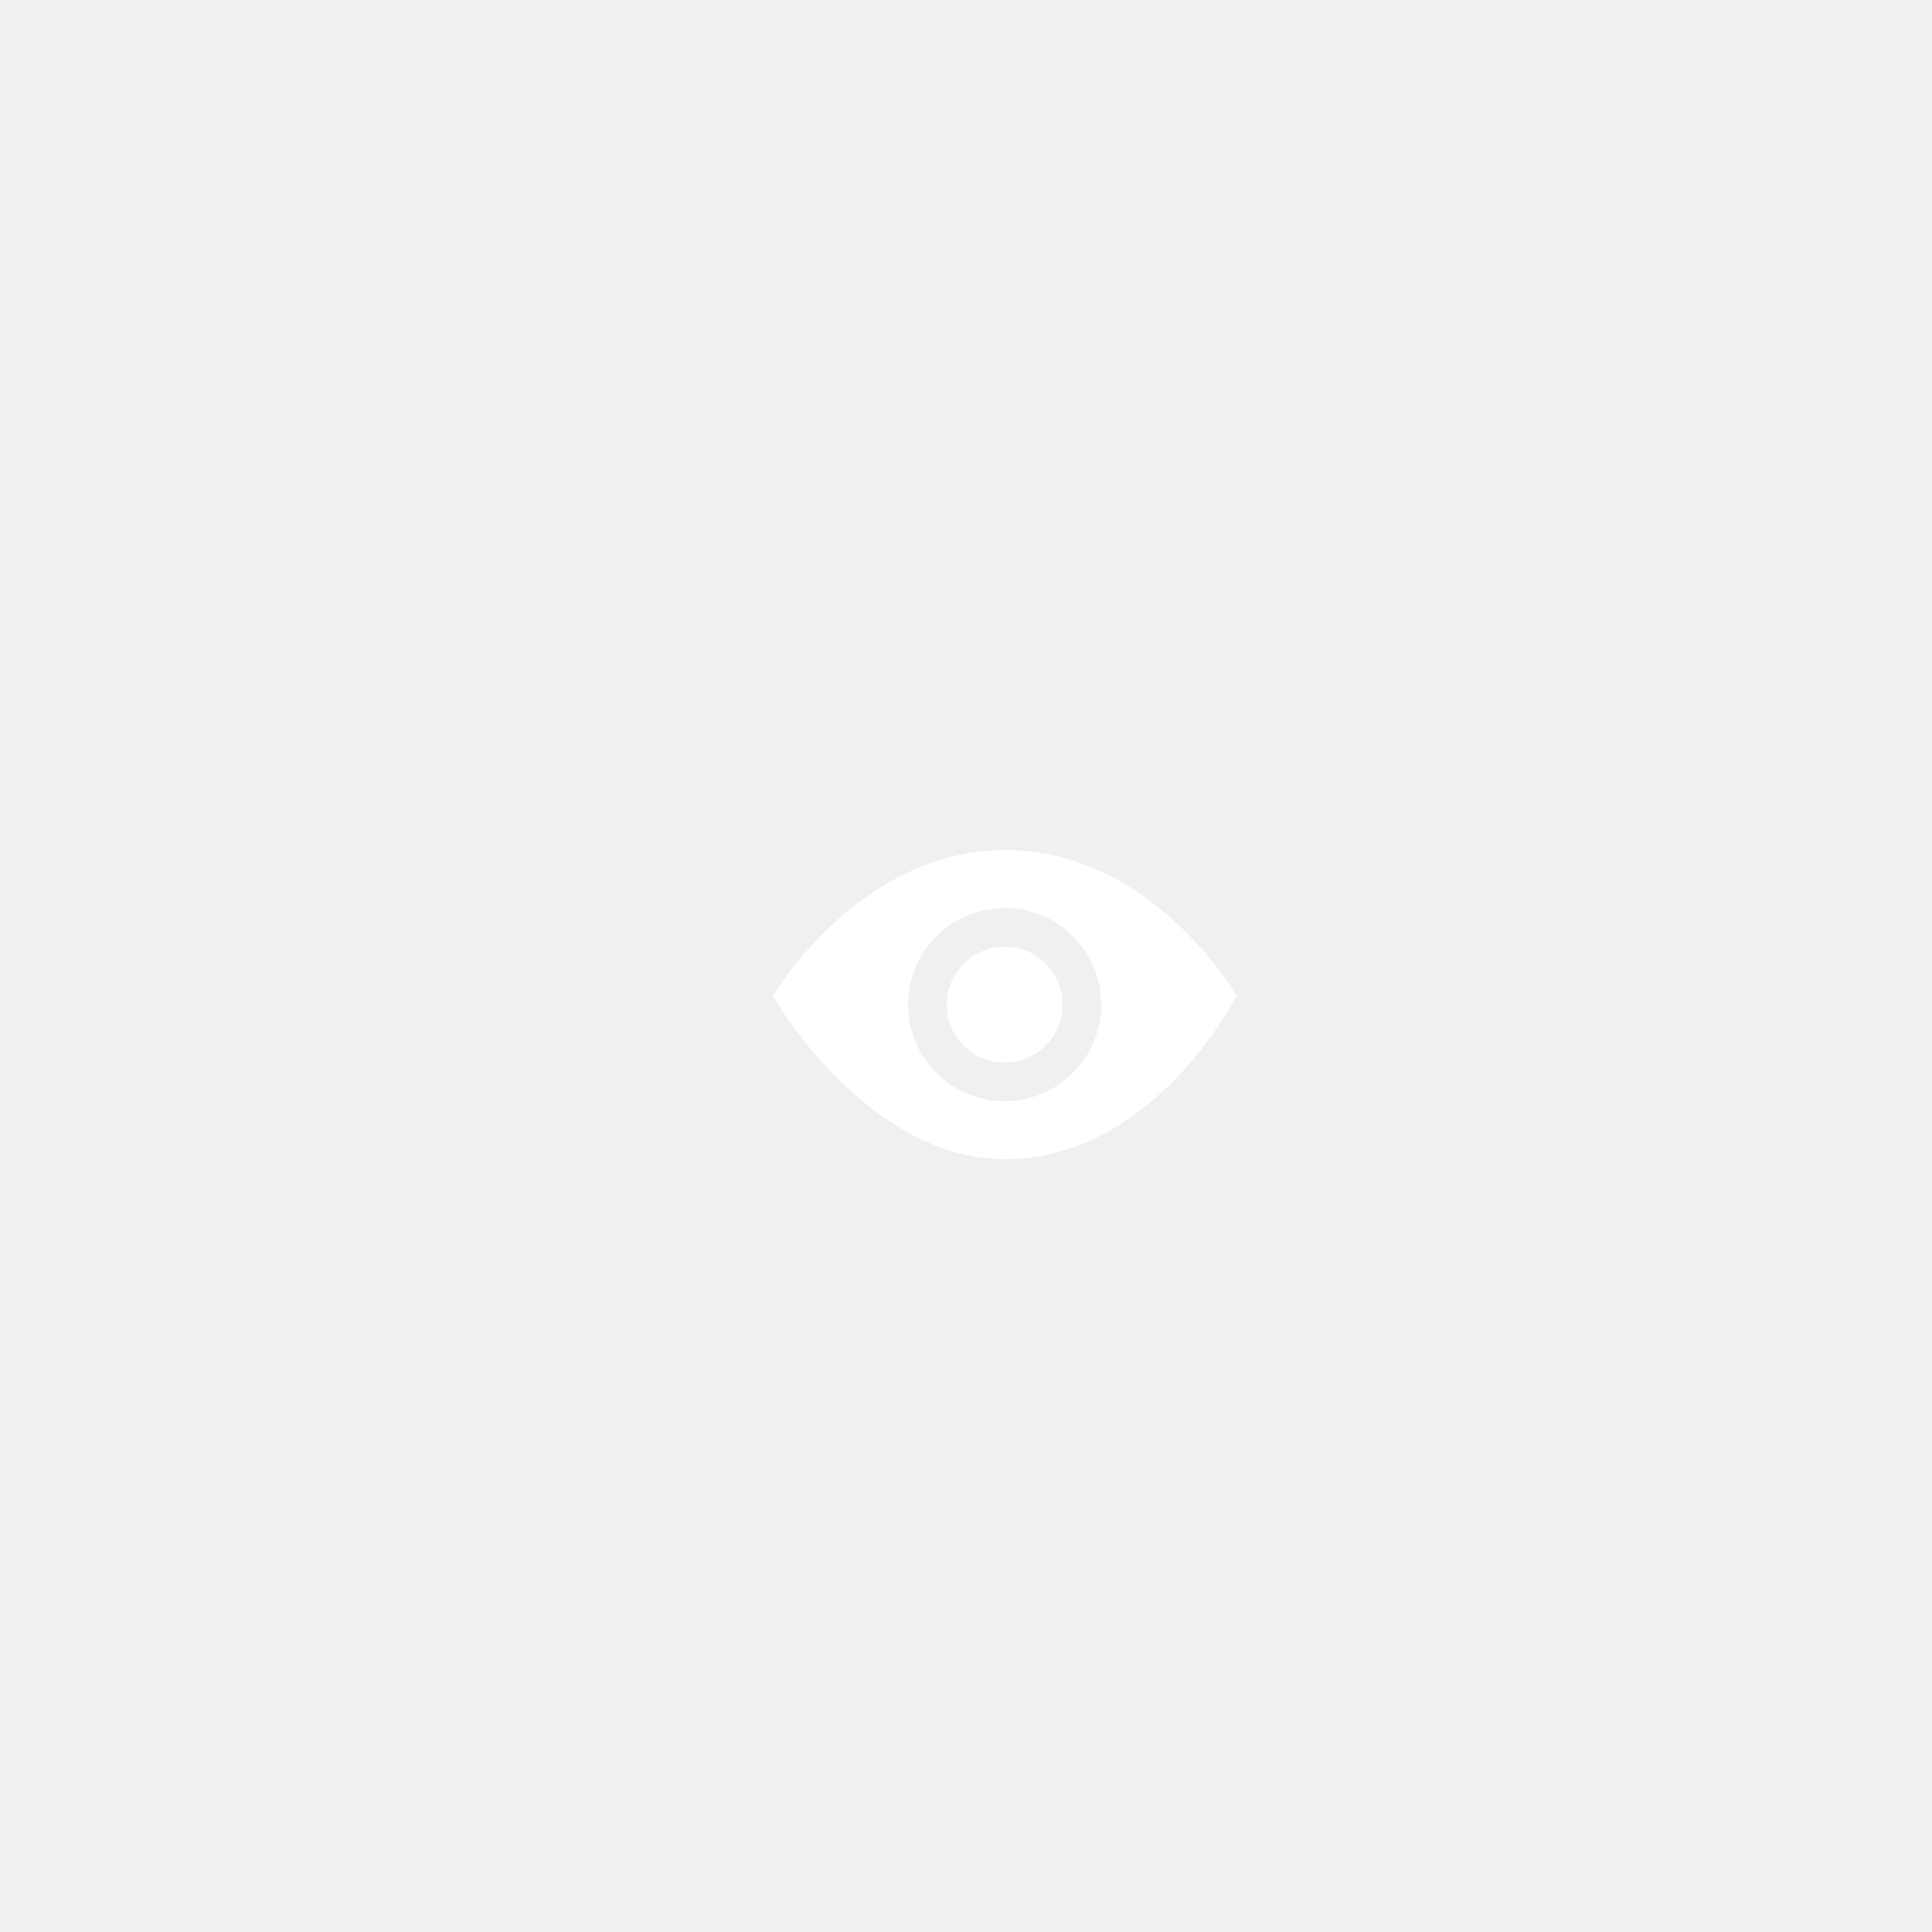
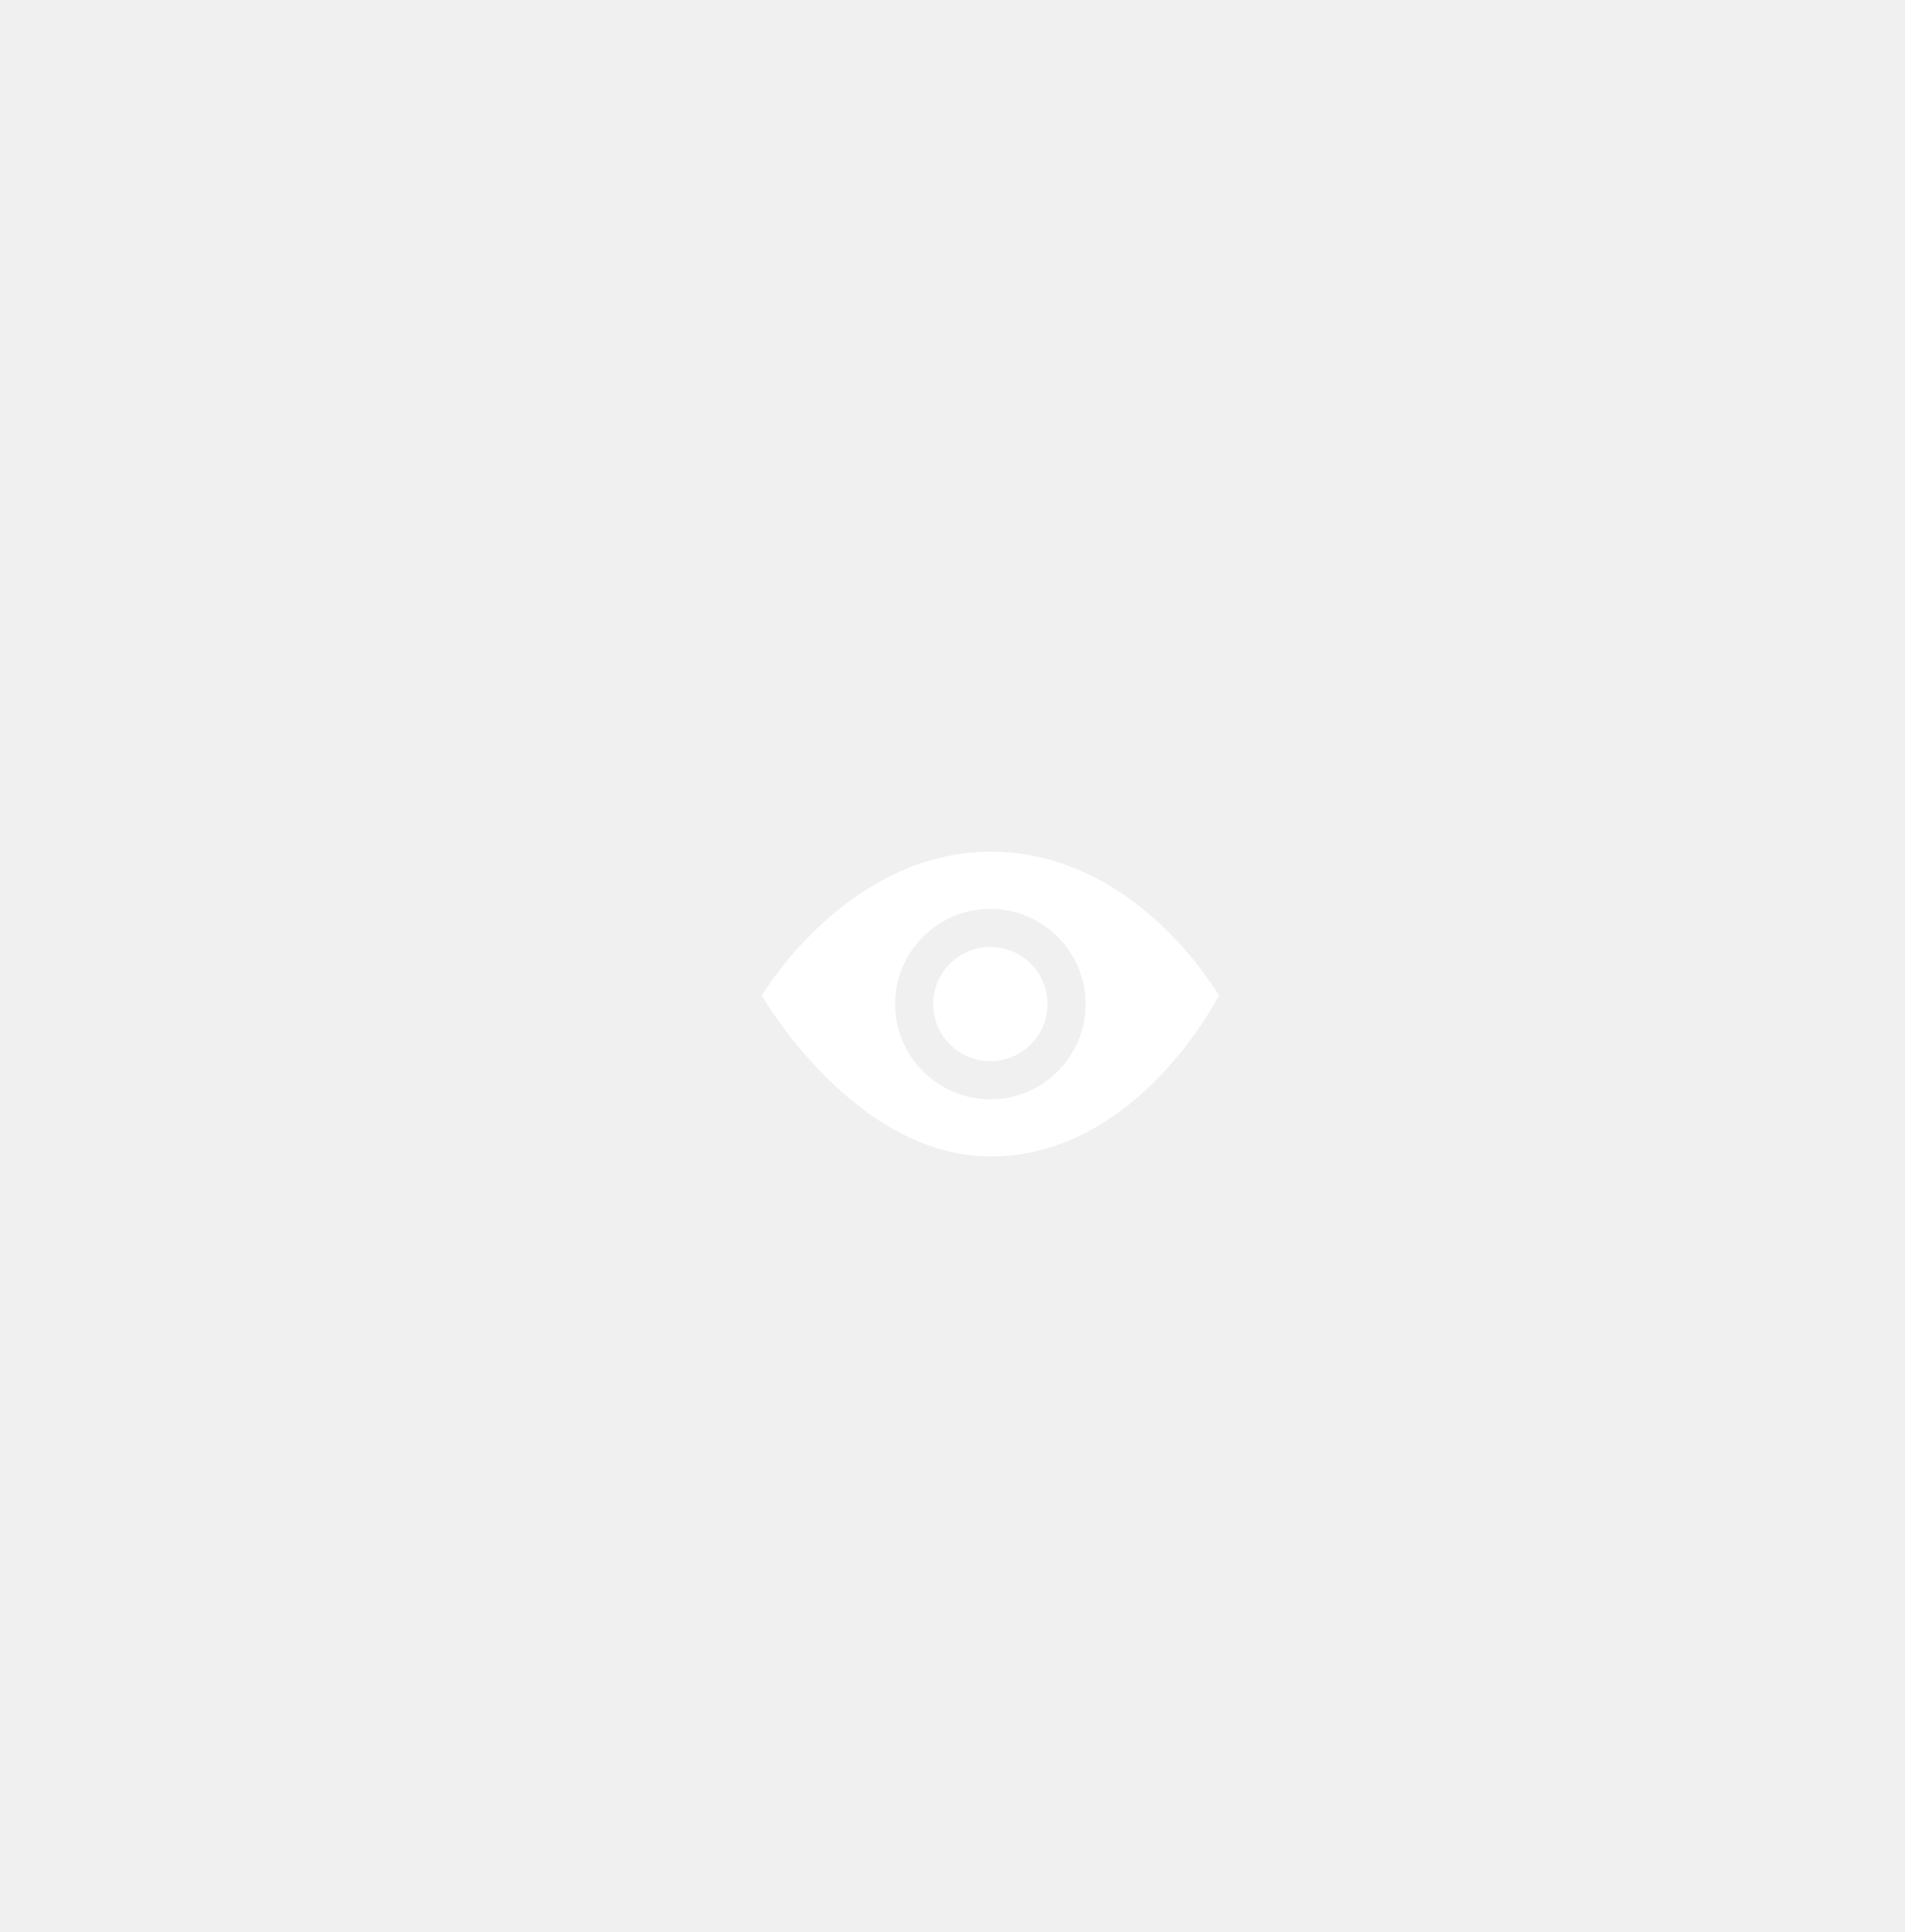
- <svg xmlns="http://www.w3.org/2000/svg" width="200" height="200" viewBox="-40 -40 100 100" fill="white">
+ <svg xmlns="http://www.w3.org/2000/svg" width="277" height="281" viewBox="-40 -40 100 100" fill="white">
  <path d="M15 12c0 1.654-1.346 3-3 3s-3-1.346-3-3 1.346-3 3-3 3 1.346 3 3zm9-.449s-4.252 8.449-11.985 8.449c-7.18 0-12.015-8.449-12.015-8.449s4.446-7.551 12.015-7.551c7.694 0 11.985 7.551 11.985 7.551zm-7 .449c0-2.757-2.243-5-5-5s-5 2.243-5 5 2.243 5 5 5 5-2.243 5-5z" />
</svg>
